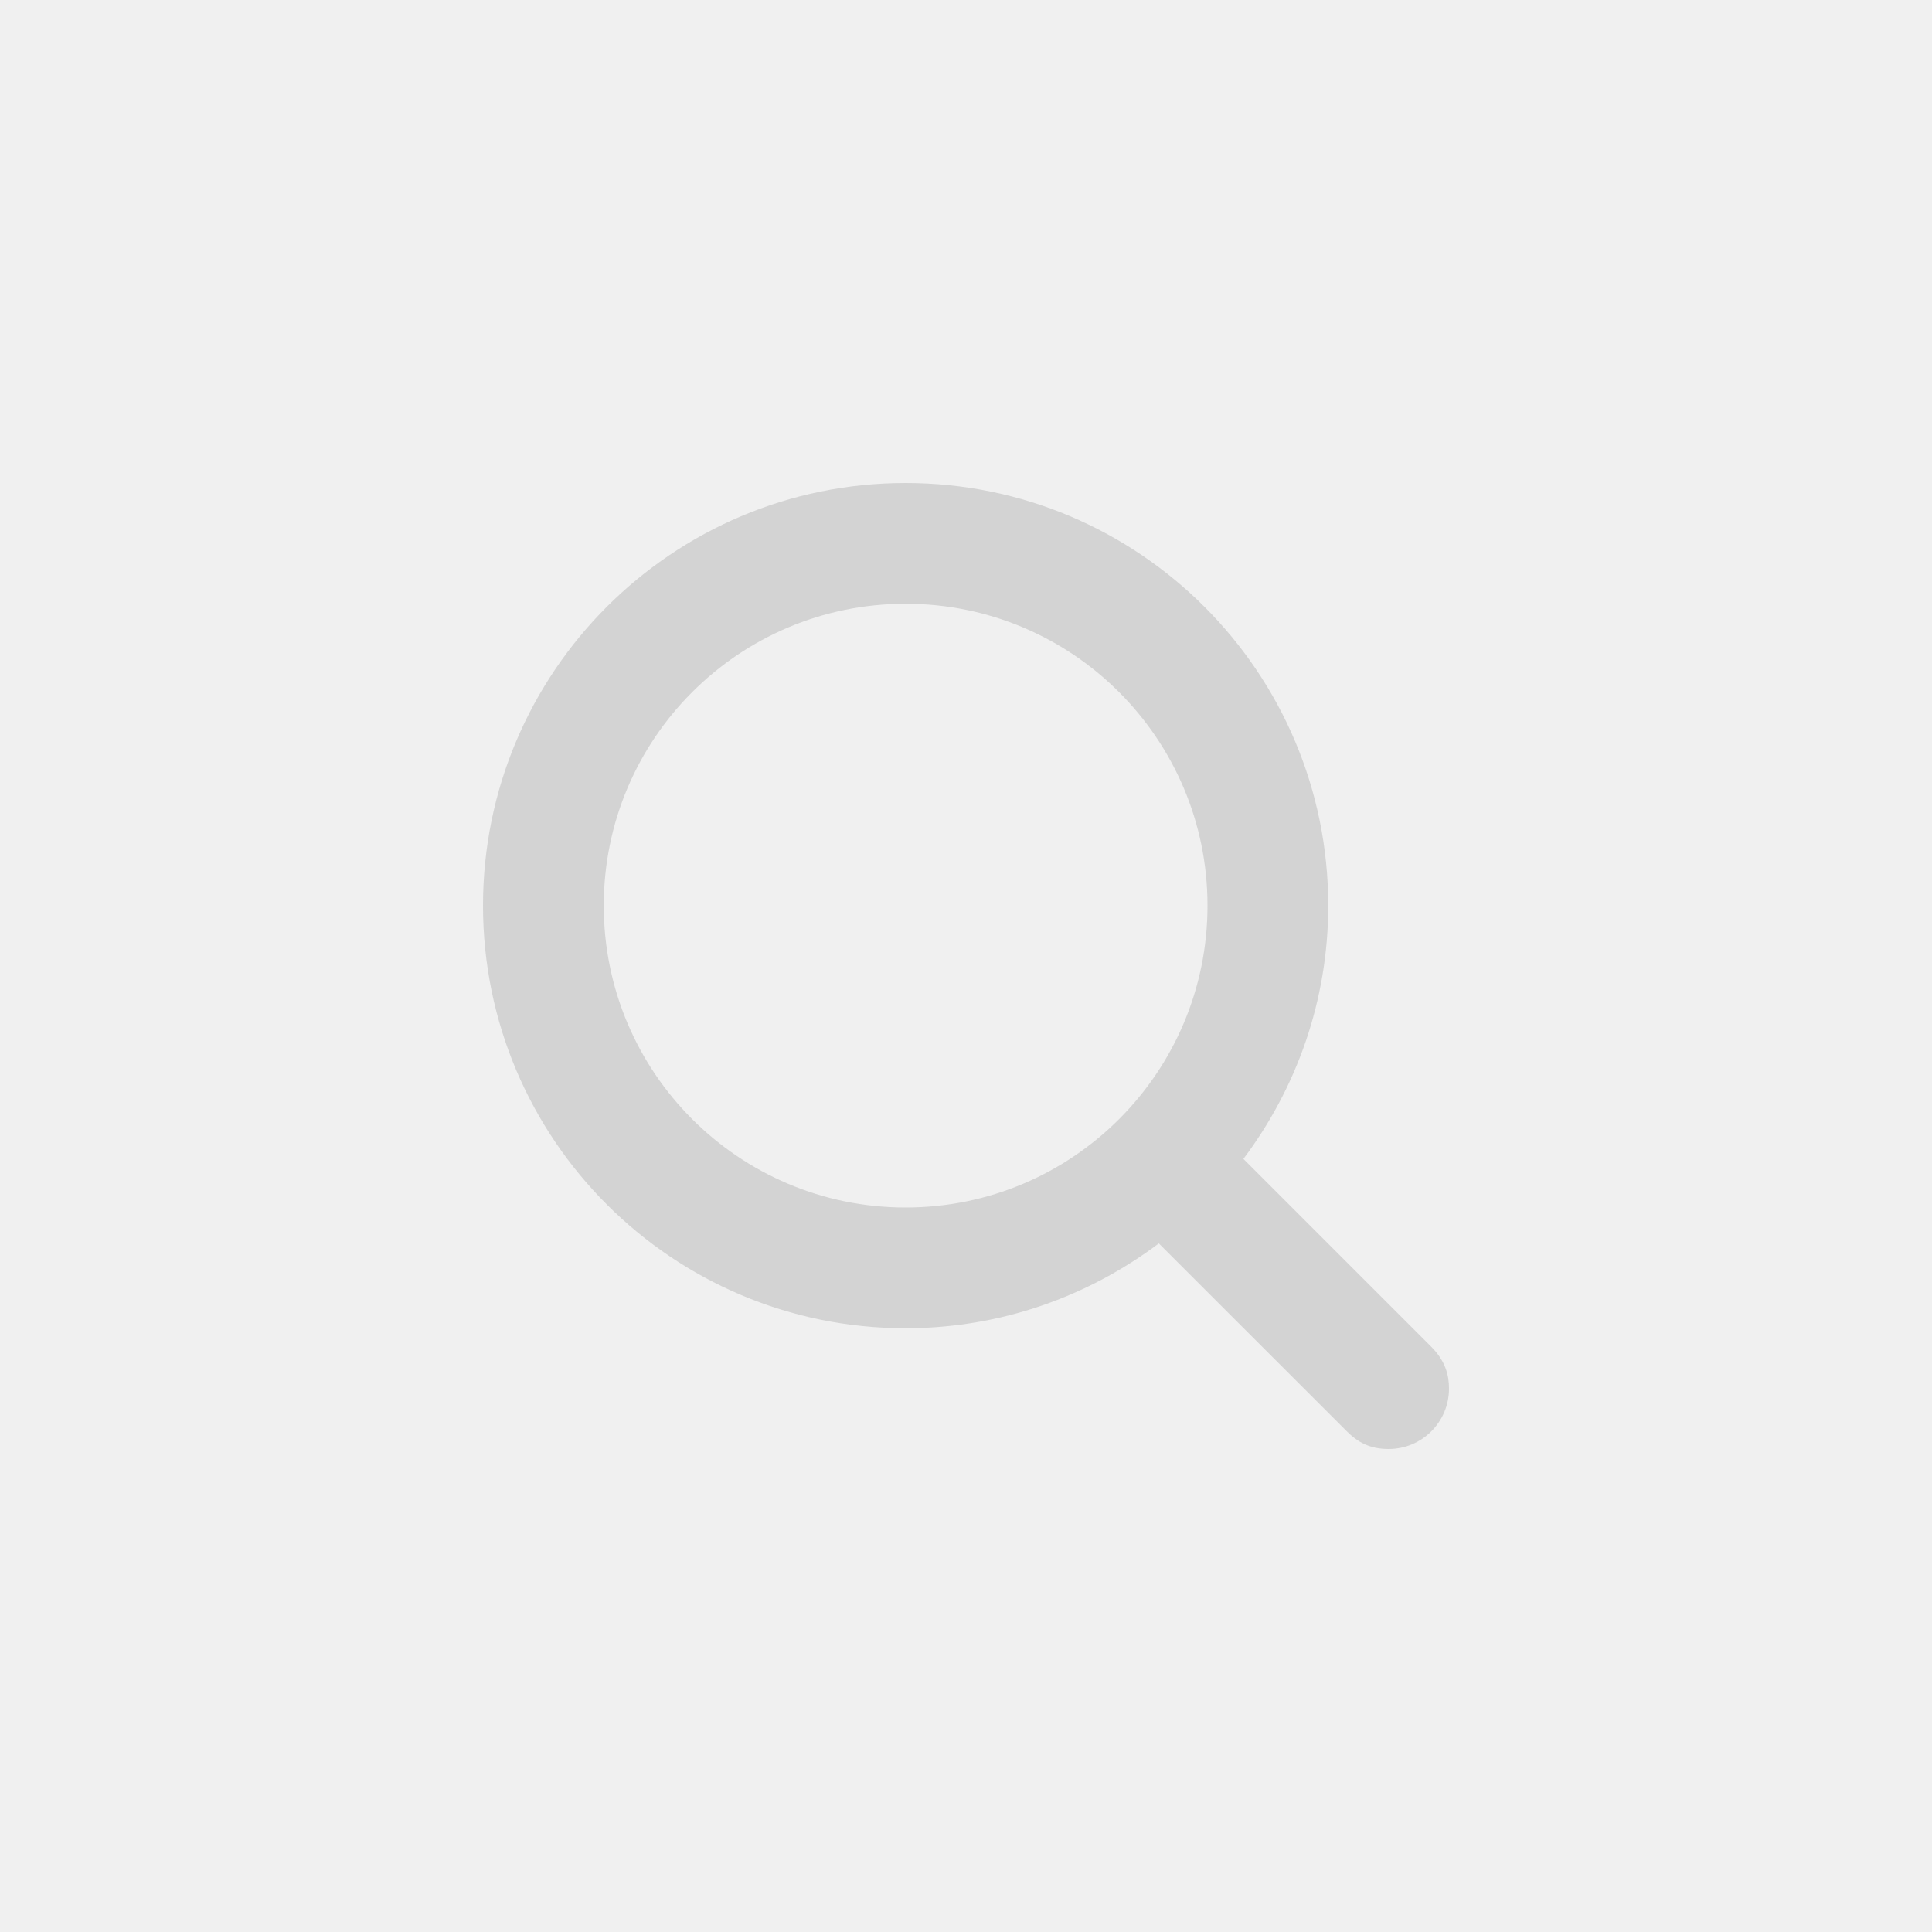
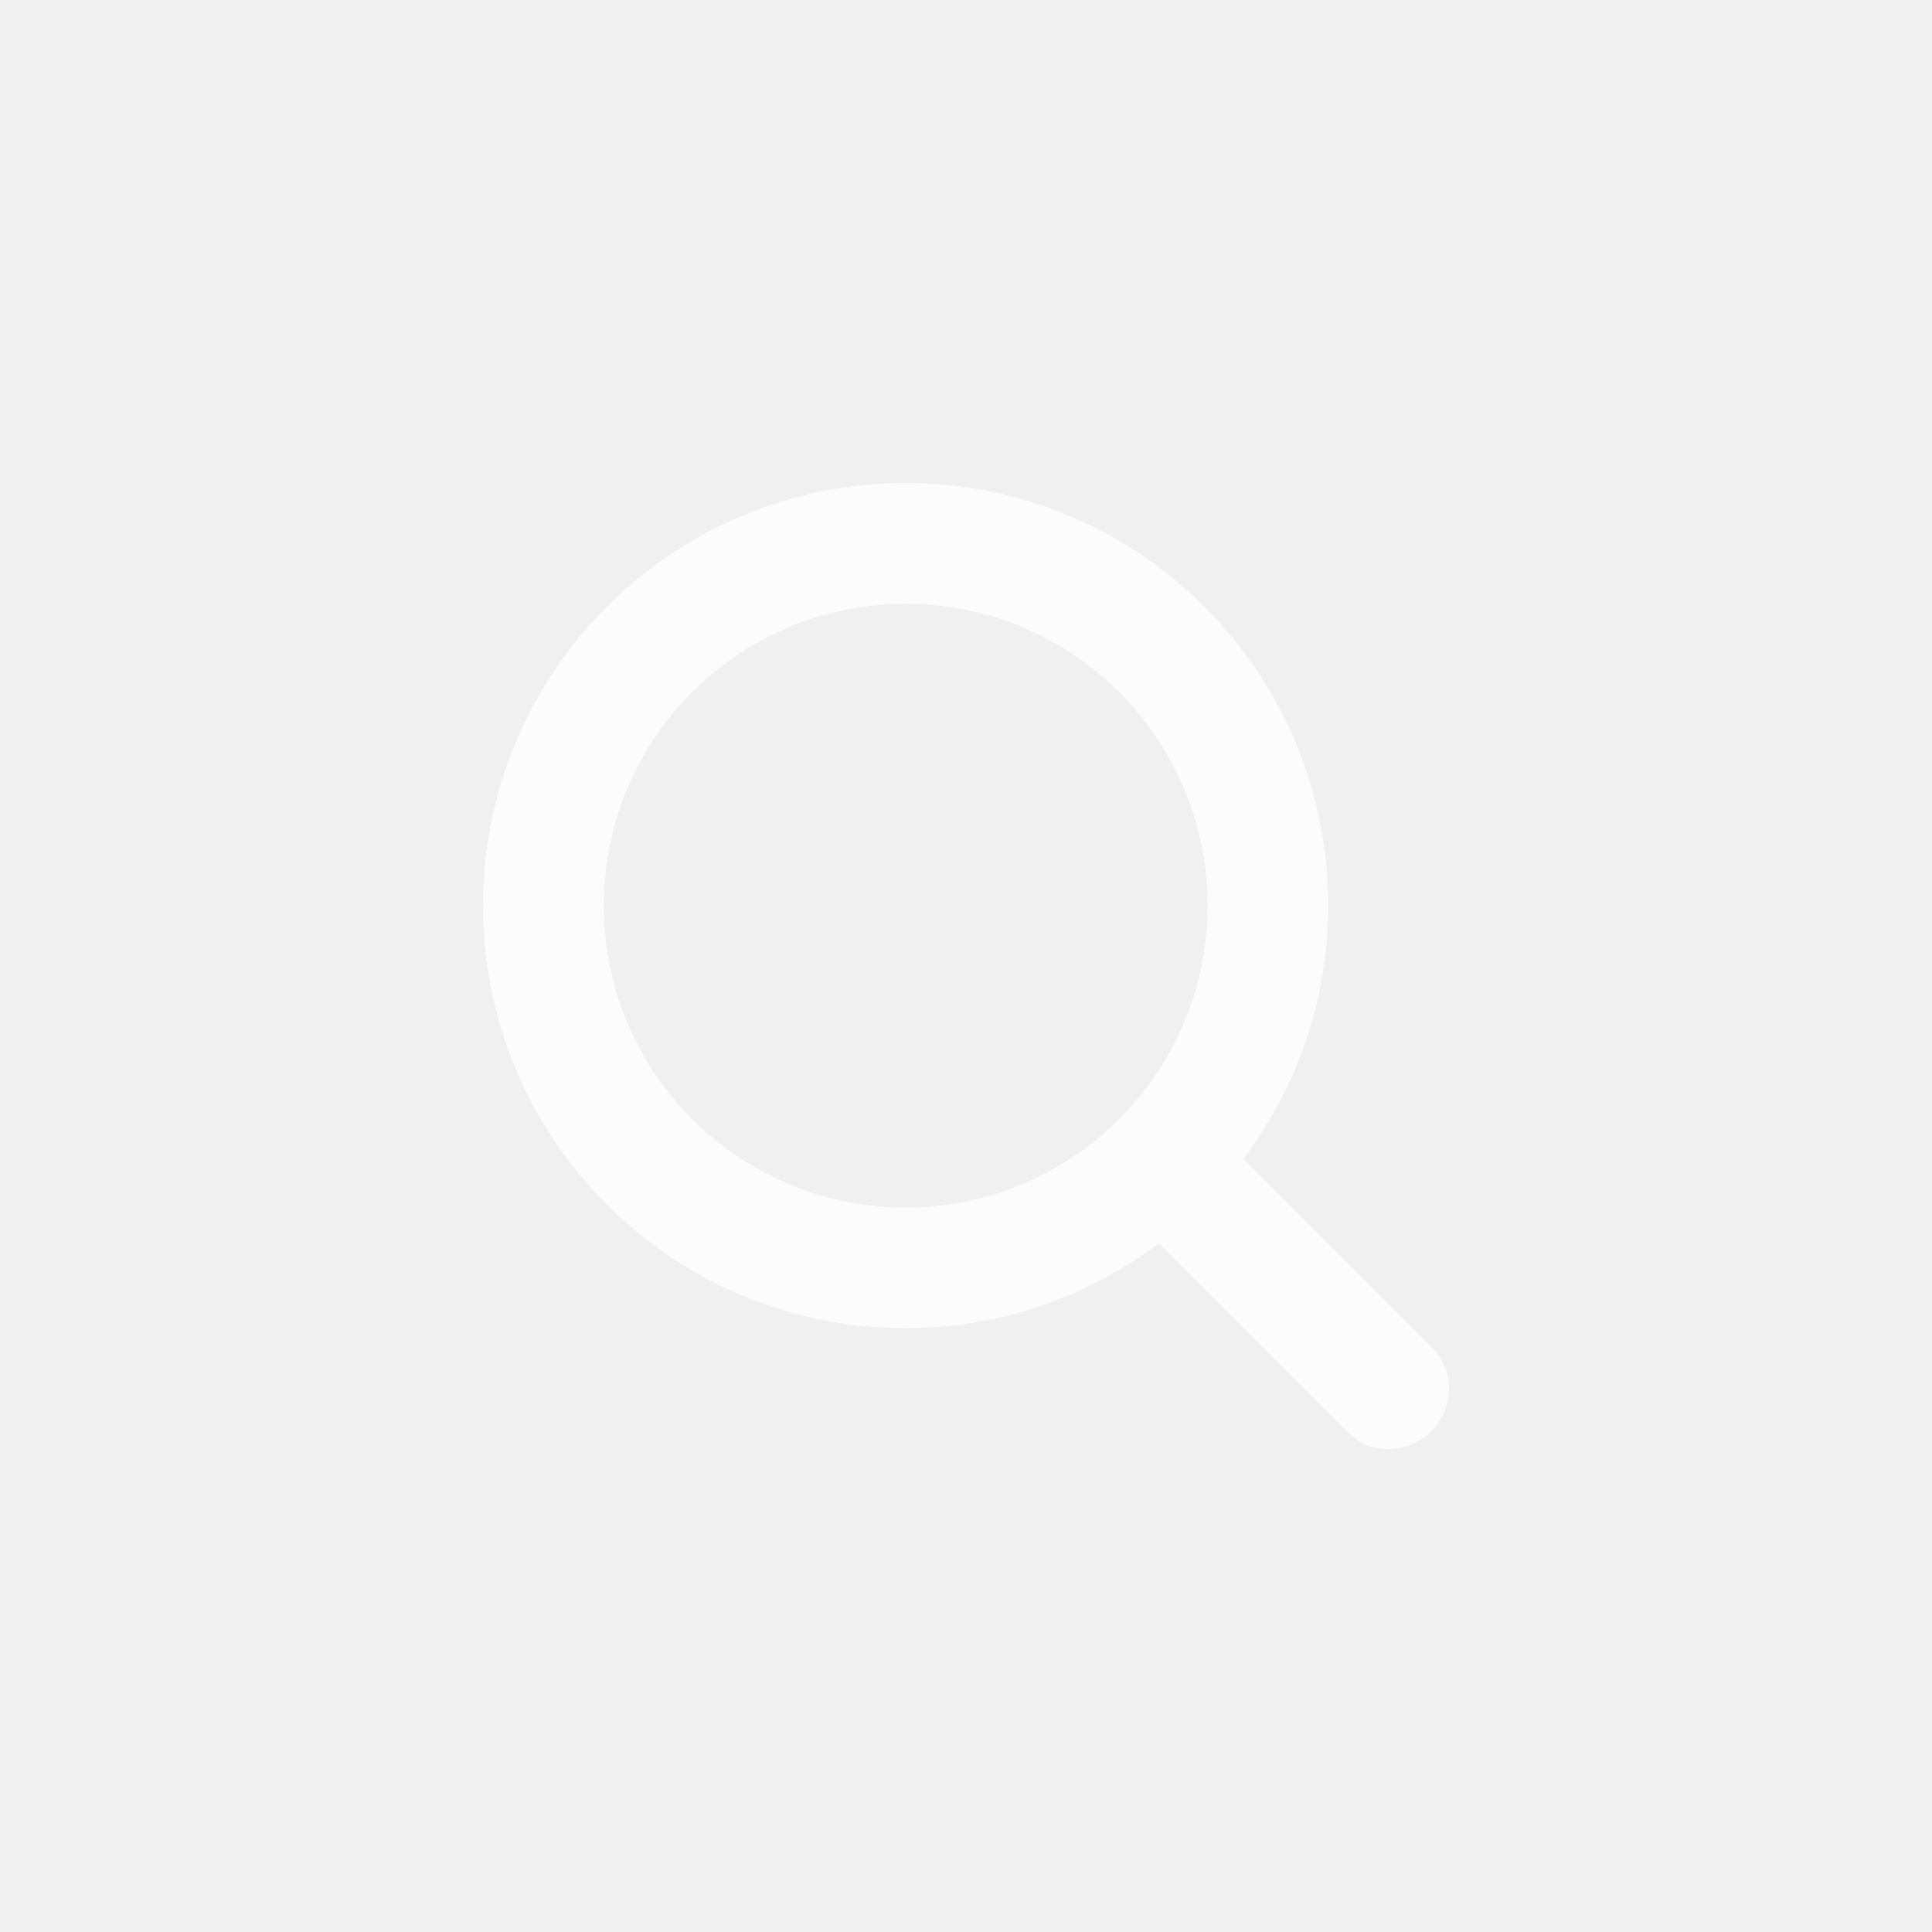
<svg xmlns="http://www.w3.org/2000/svg" width="32px" height="32px" viewBox="0 0 32 32" version="1.1">
  <g id="symbols" stroke="none" stroke-width="1" fill="none" fill-rule="evenodd" opacity="0.8">
-     <path d="M23.7,22.3 L20.595,19.195 C21.473,18.024 22,16.576 22,15 C22,11.134 18.866,8 15,8 C11.134,8 8,11.134 8,15 C8,18.866 11.134,22 15,22 C16.576,22 18.024,21.473 19.194,20.595 L22.3,23.7 C22.484,23.884 22.68,24 23,24 C23.553,24 24,23.553 24,23 C24,22.781 23.946,22.546 23.7,22.3 Z M10,15 C10,12.238 12.238,10 15,10 C17.762,10 20,12.238 20,15 C20,17.762 17.762,20 15,20 C12.238,20 10,17.762 10,15 Z" id="search" fill="#CCCCCC" fill-rule="nonzero" />
+     <path d="M23.7,22.3 L20.595,19.195 C21.473,18.024 22,16.576 22,15 C22,11.134 18.866,8 15,8 C11.134,8 8,11.134 8,15 C8,18.866 11.134,22 15,22 C16.576,22 18.024,21.473 19.194,20.595 L22.3,23.7 C22.484,23.884 22.68,24 23,24 C23.553,24 24,23.553 24,23 C24,22.781 23.946,22.546 23.7,22.3 Z M10,15 C10,12.238 12.238,10 15,10 C17.762,10 20,12.238 20,15 C20,17.762 17.762,20 15,20 C12.238,20 10,17.762 10,15 Z" id="search" fill="#FFF" fill-rule="nonzero" />
  </g>
</svg>
